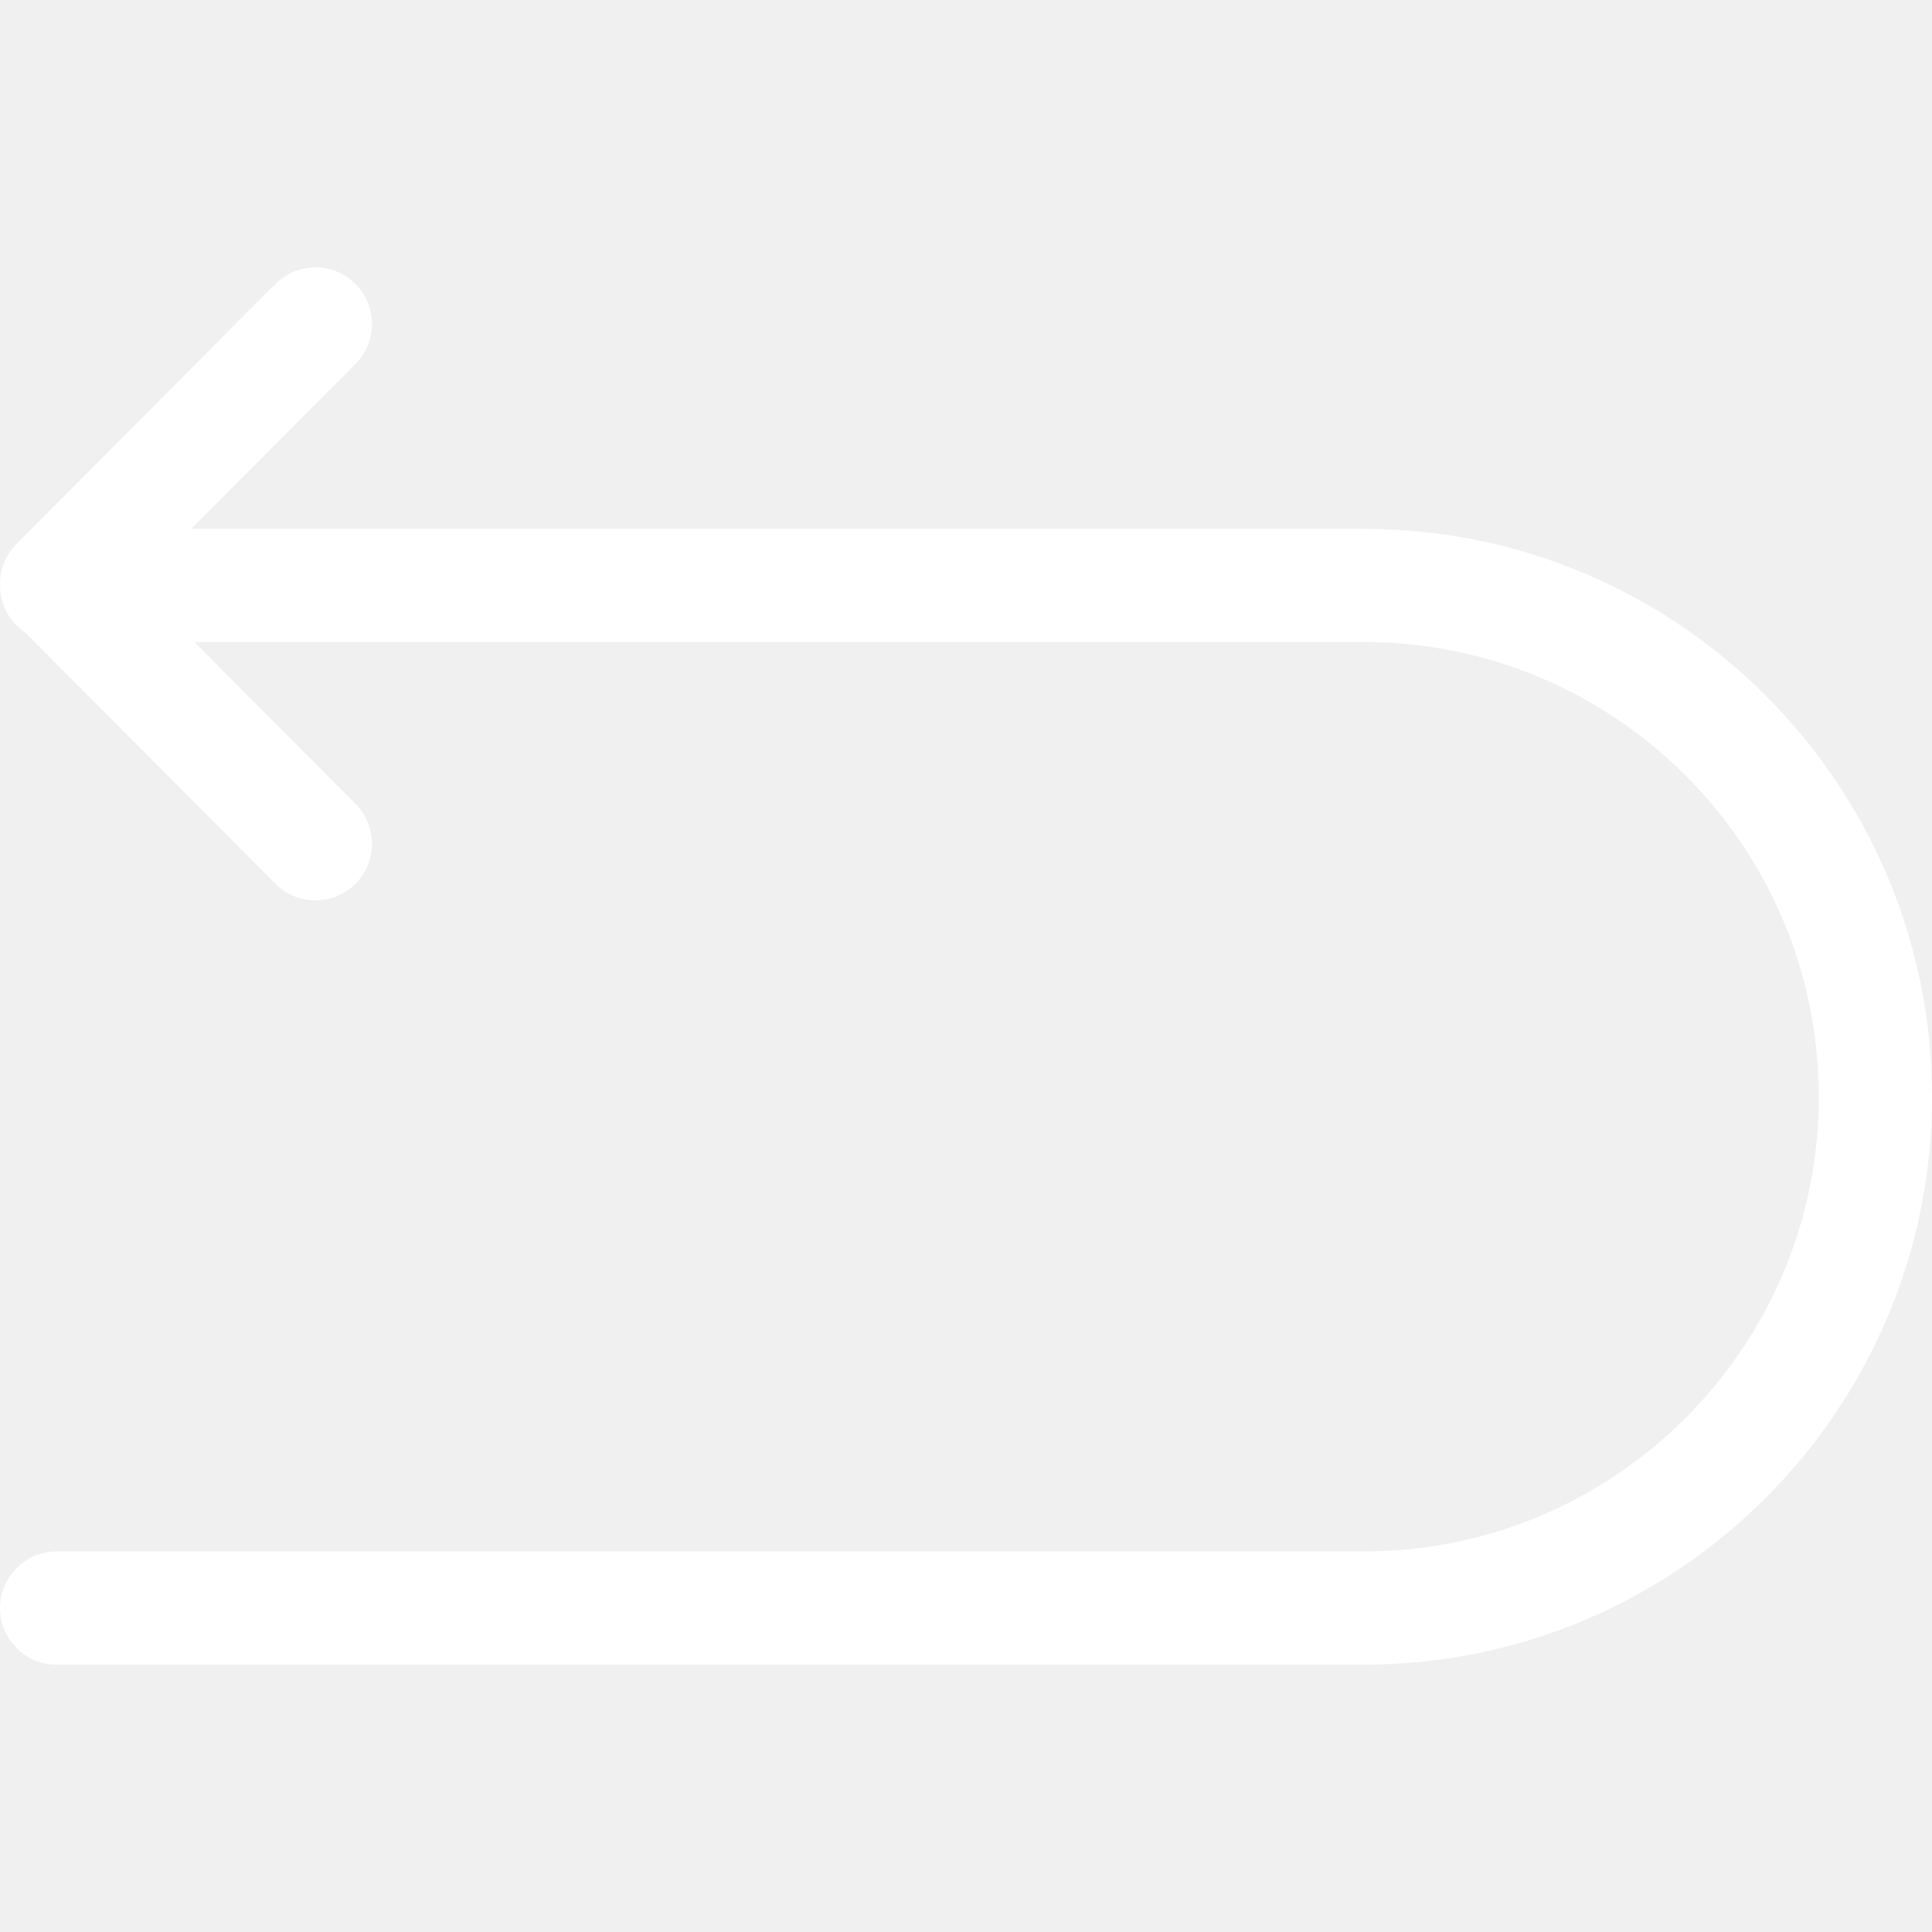
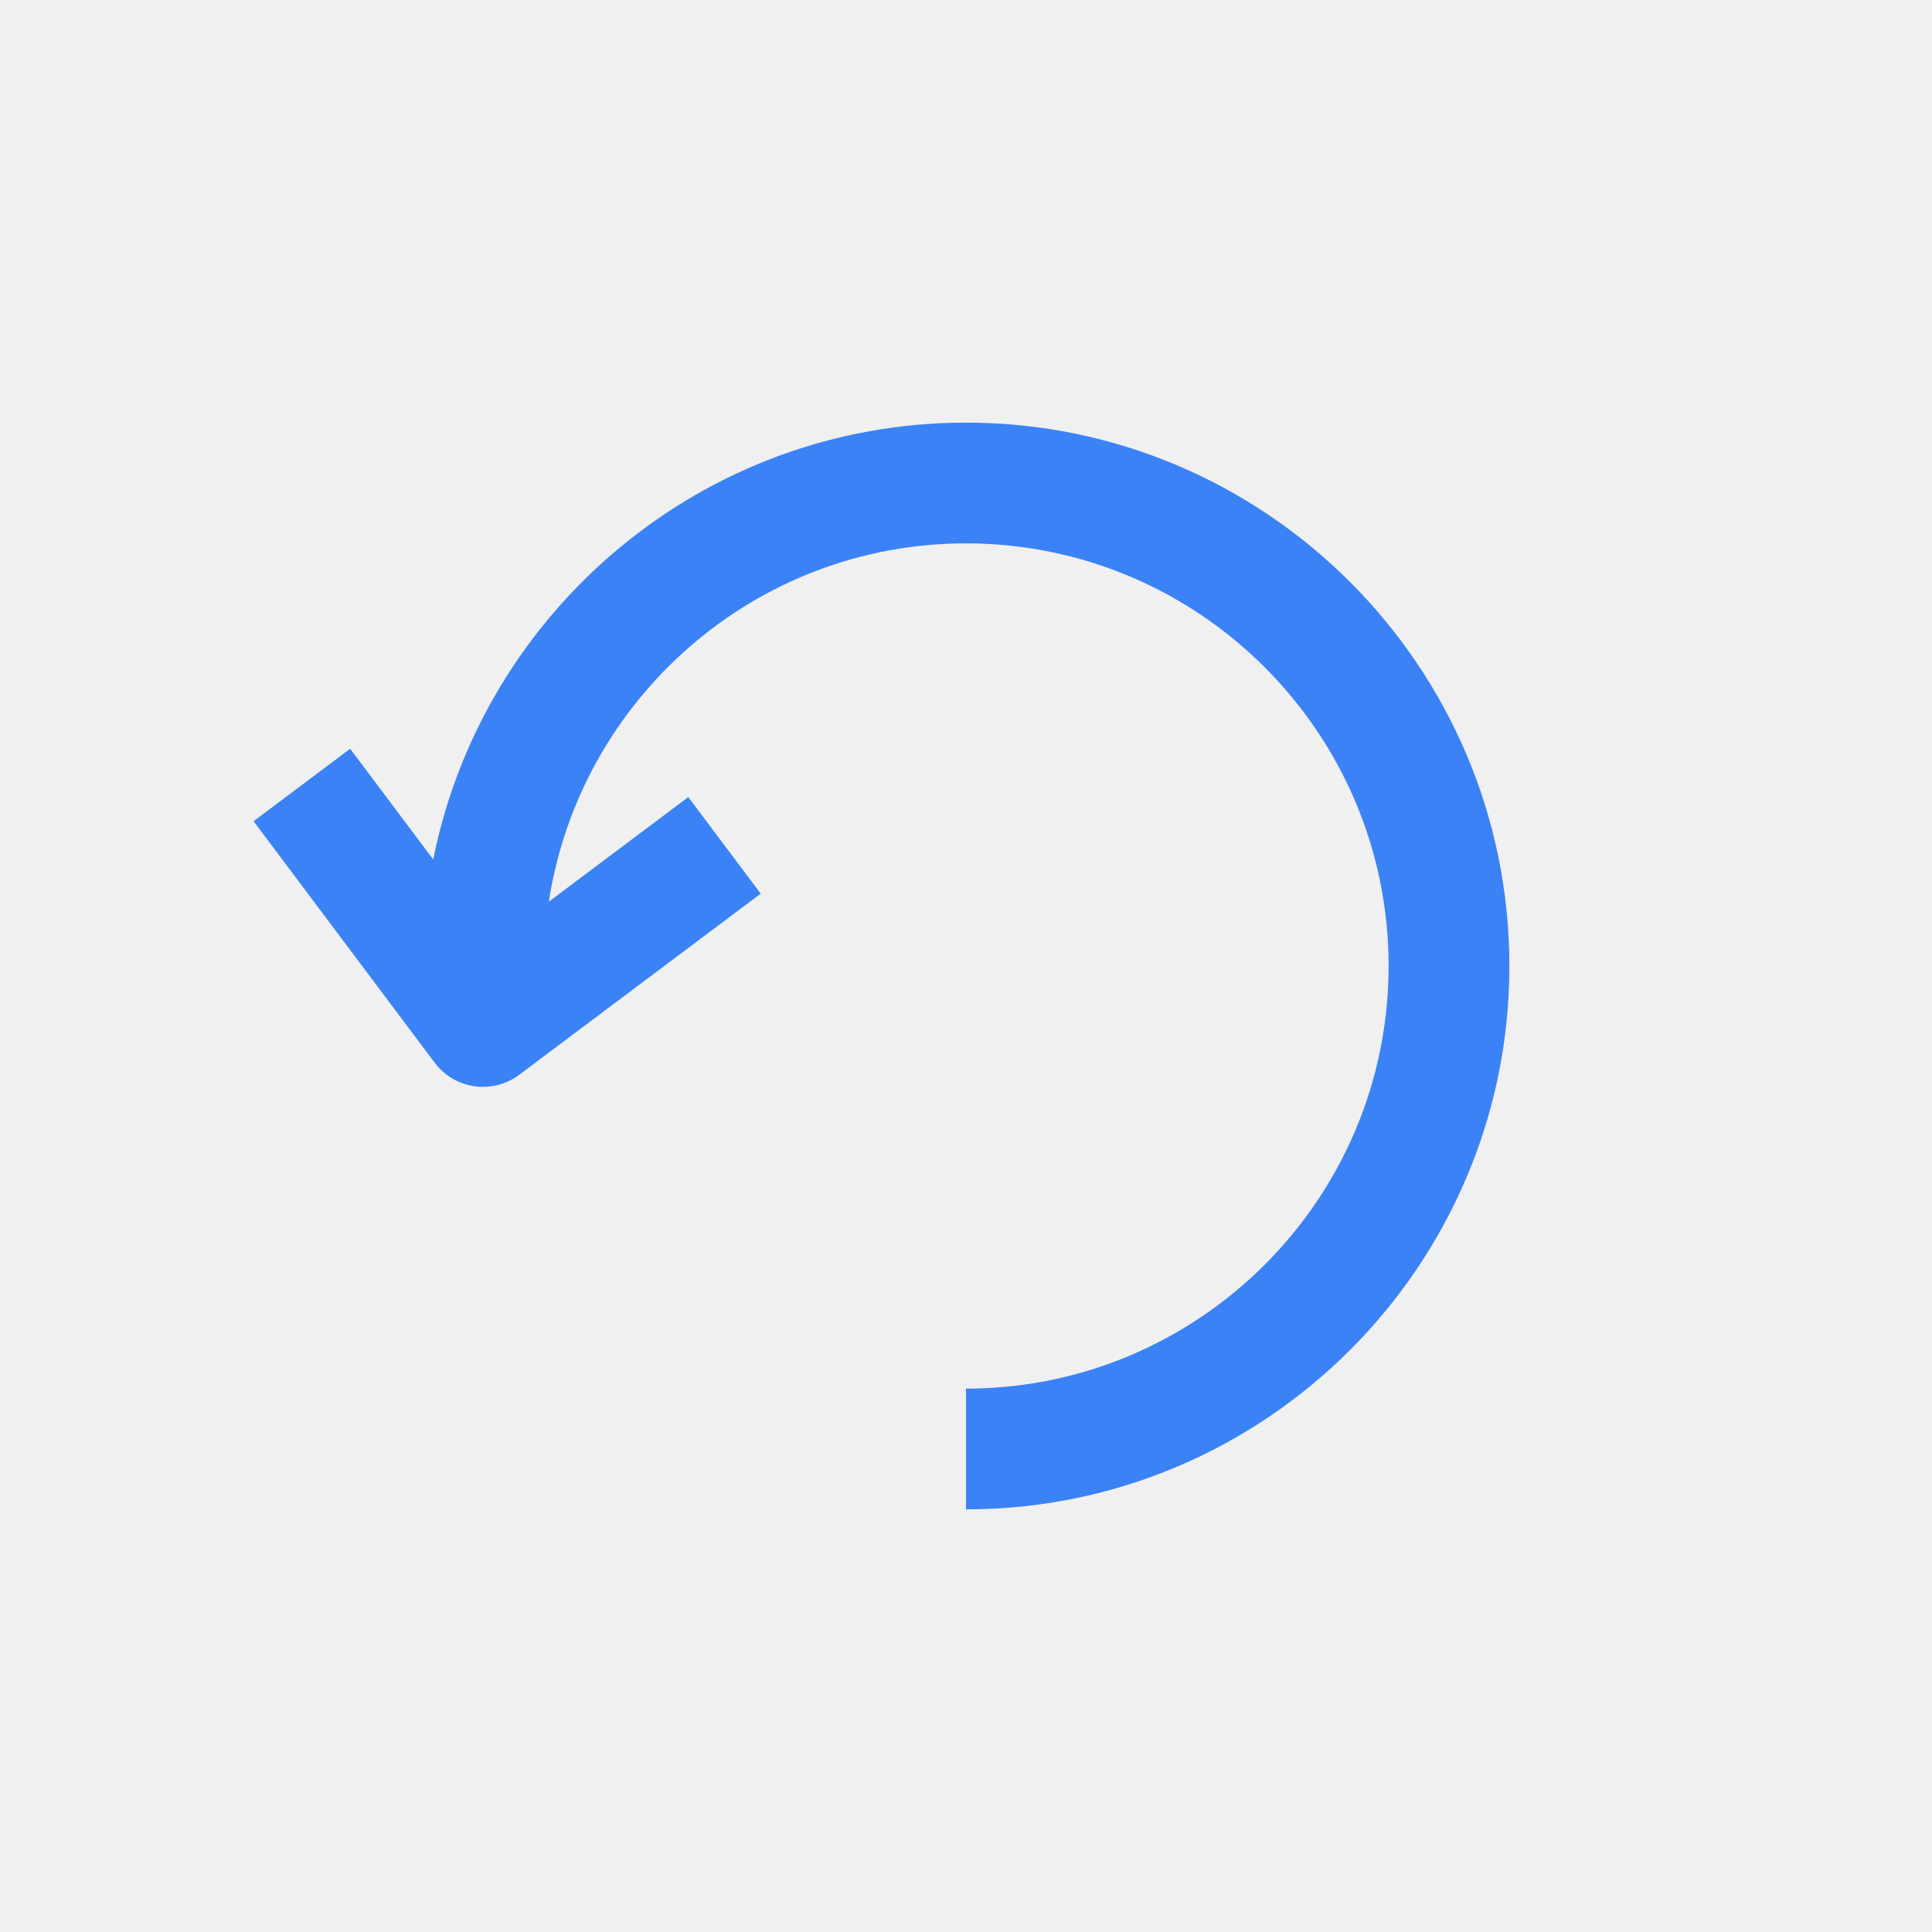
- <svg xmlns="http://www.w3.org/2000/svg" version="1.1" id="Capa_1" x="0px" y="0px" viewBox="0 0 512 512" style="enable-background:new 0 0 512 512;" xml:space="preserve">
+ <svg xmlns="http://www.w3.org/2000/svg" version="1.1" id="Layer_1" x="0px" y="0px" viewBox="0 0 512 512" style="enable-background:new 0 0 512 512; fill: #3b82f6;" xml:space="preserve">
  <g>
    <g>
-       <path style="fill:#fff;" d="M361.5,140.148H50.689l43.529-43.71c5.846-5.87,5.826-15.368-0.044-21.214c-5.871-5.847-15.368-5.826-21.213,0.044    L4.372,144.143c-2.969,2.982-4.417,6.899-4.361,10.8C0.009,155.012,0,155.079,0,155.148c0,5.201,2.649,9.781,6.669,12.472    l66.292,66.568c5.847,5.87,15.343,5.889,21.213,0.044c5.87-5.846,5.89-15.344,0.044-21.214l-42.692-42.87H361.5    c66.444,0,120.5,54.056,120.5,120.5s-54.056,120.5-120.5,120.5H15c-8.284,0-15,6.716-15,15s6.716,15,15,15h346.5    c82.986,0,150.5-67.514,150.5-150.5S444.486,140.148,361.5,140.148z" />
+       <path d="M256,112c-69.744,0-128.032,49.856-141.184,115.776L92.8,198.432l-25.6,19.2l48,64c3.136,4.192,7.952,6.4,12.816,6.4    c3.328,0,6.704-1.04,9.584-3.2l64-48l-19.2-25.6l-36.96,27.728C153.696,185.28,200.048,144,256,144c61.76,0,112,50.24,112,112    s-50.24,112-112,112v32c79.392,0,144-64.608,144-144S335.392,112,256,112z" />
    </g>
  </g>
  <g>
</g>
  <g>
</g>
  <g>
</g>
  <g>
</g>
  <g>
</g>
  <g>
</g>
  <g>
</g>
  <g>
</g>
  <g>
</g>
  <g>
</g>
  <g>
</g>
  <g>
</g>
  <g>
</g>
  <g>
</g>
  <g>
</g>
</svg>
